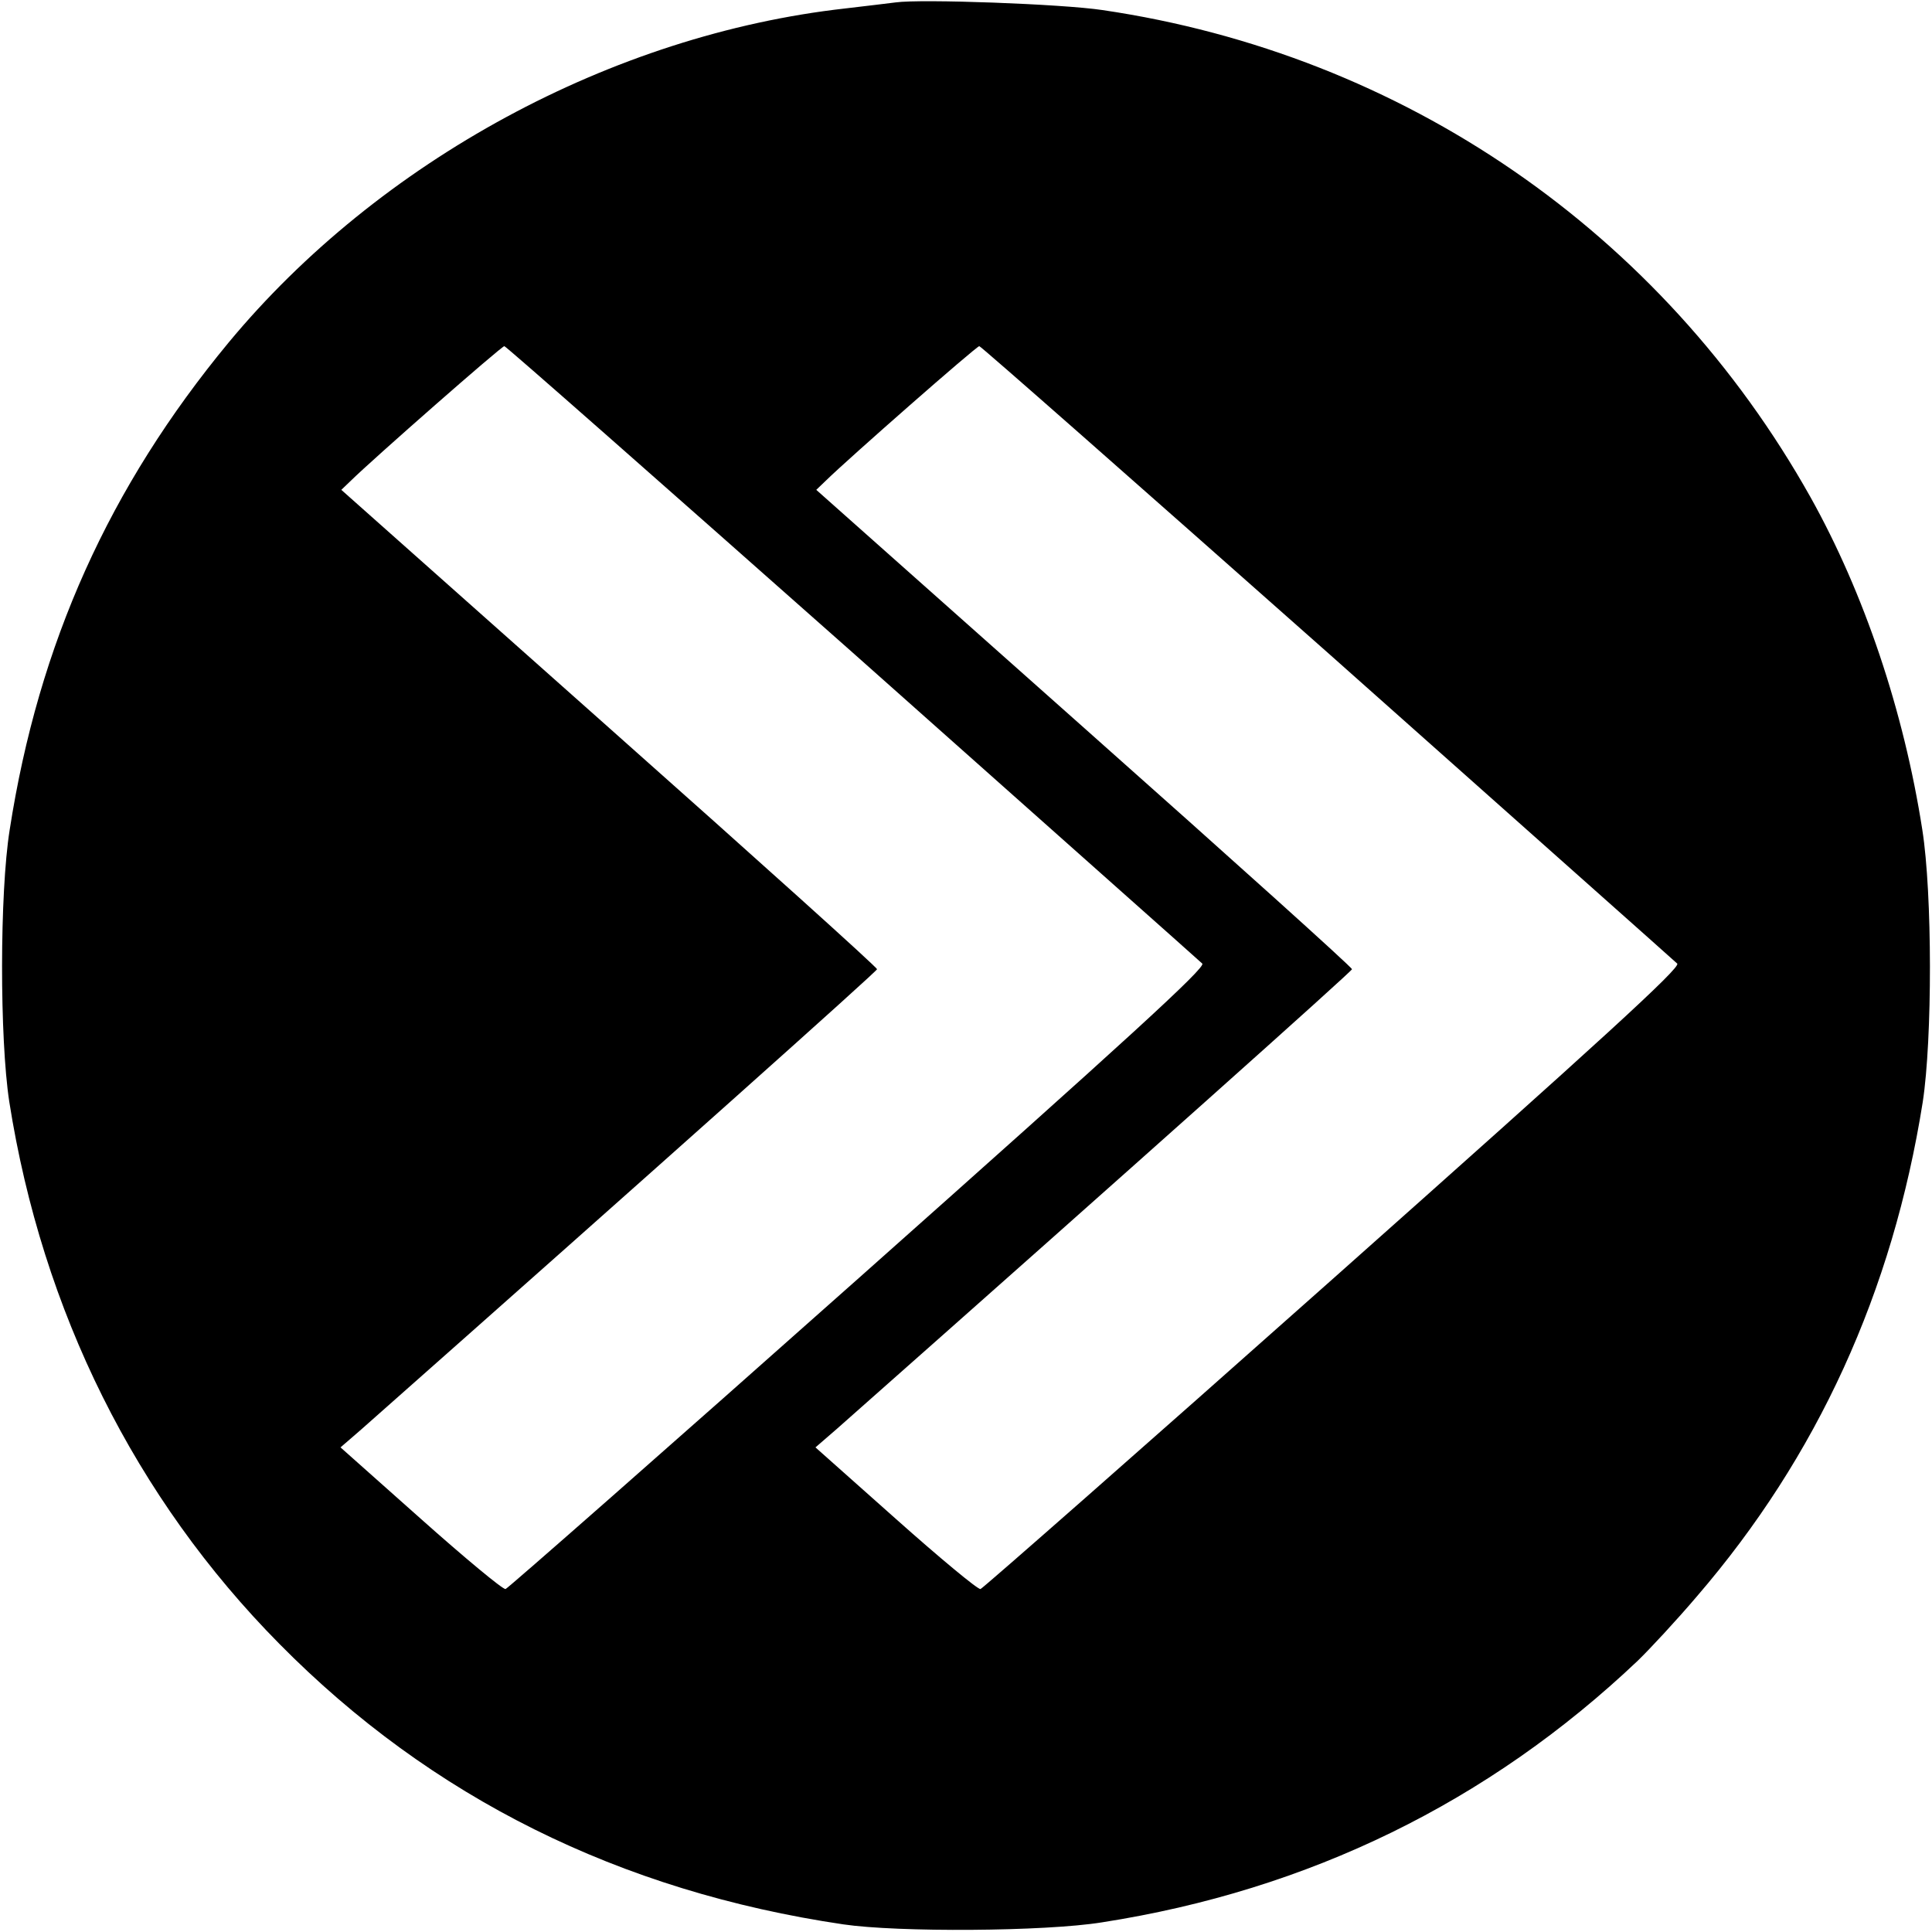
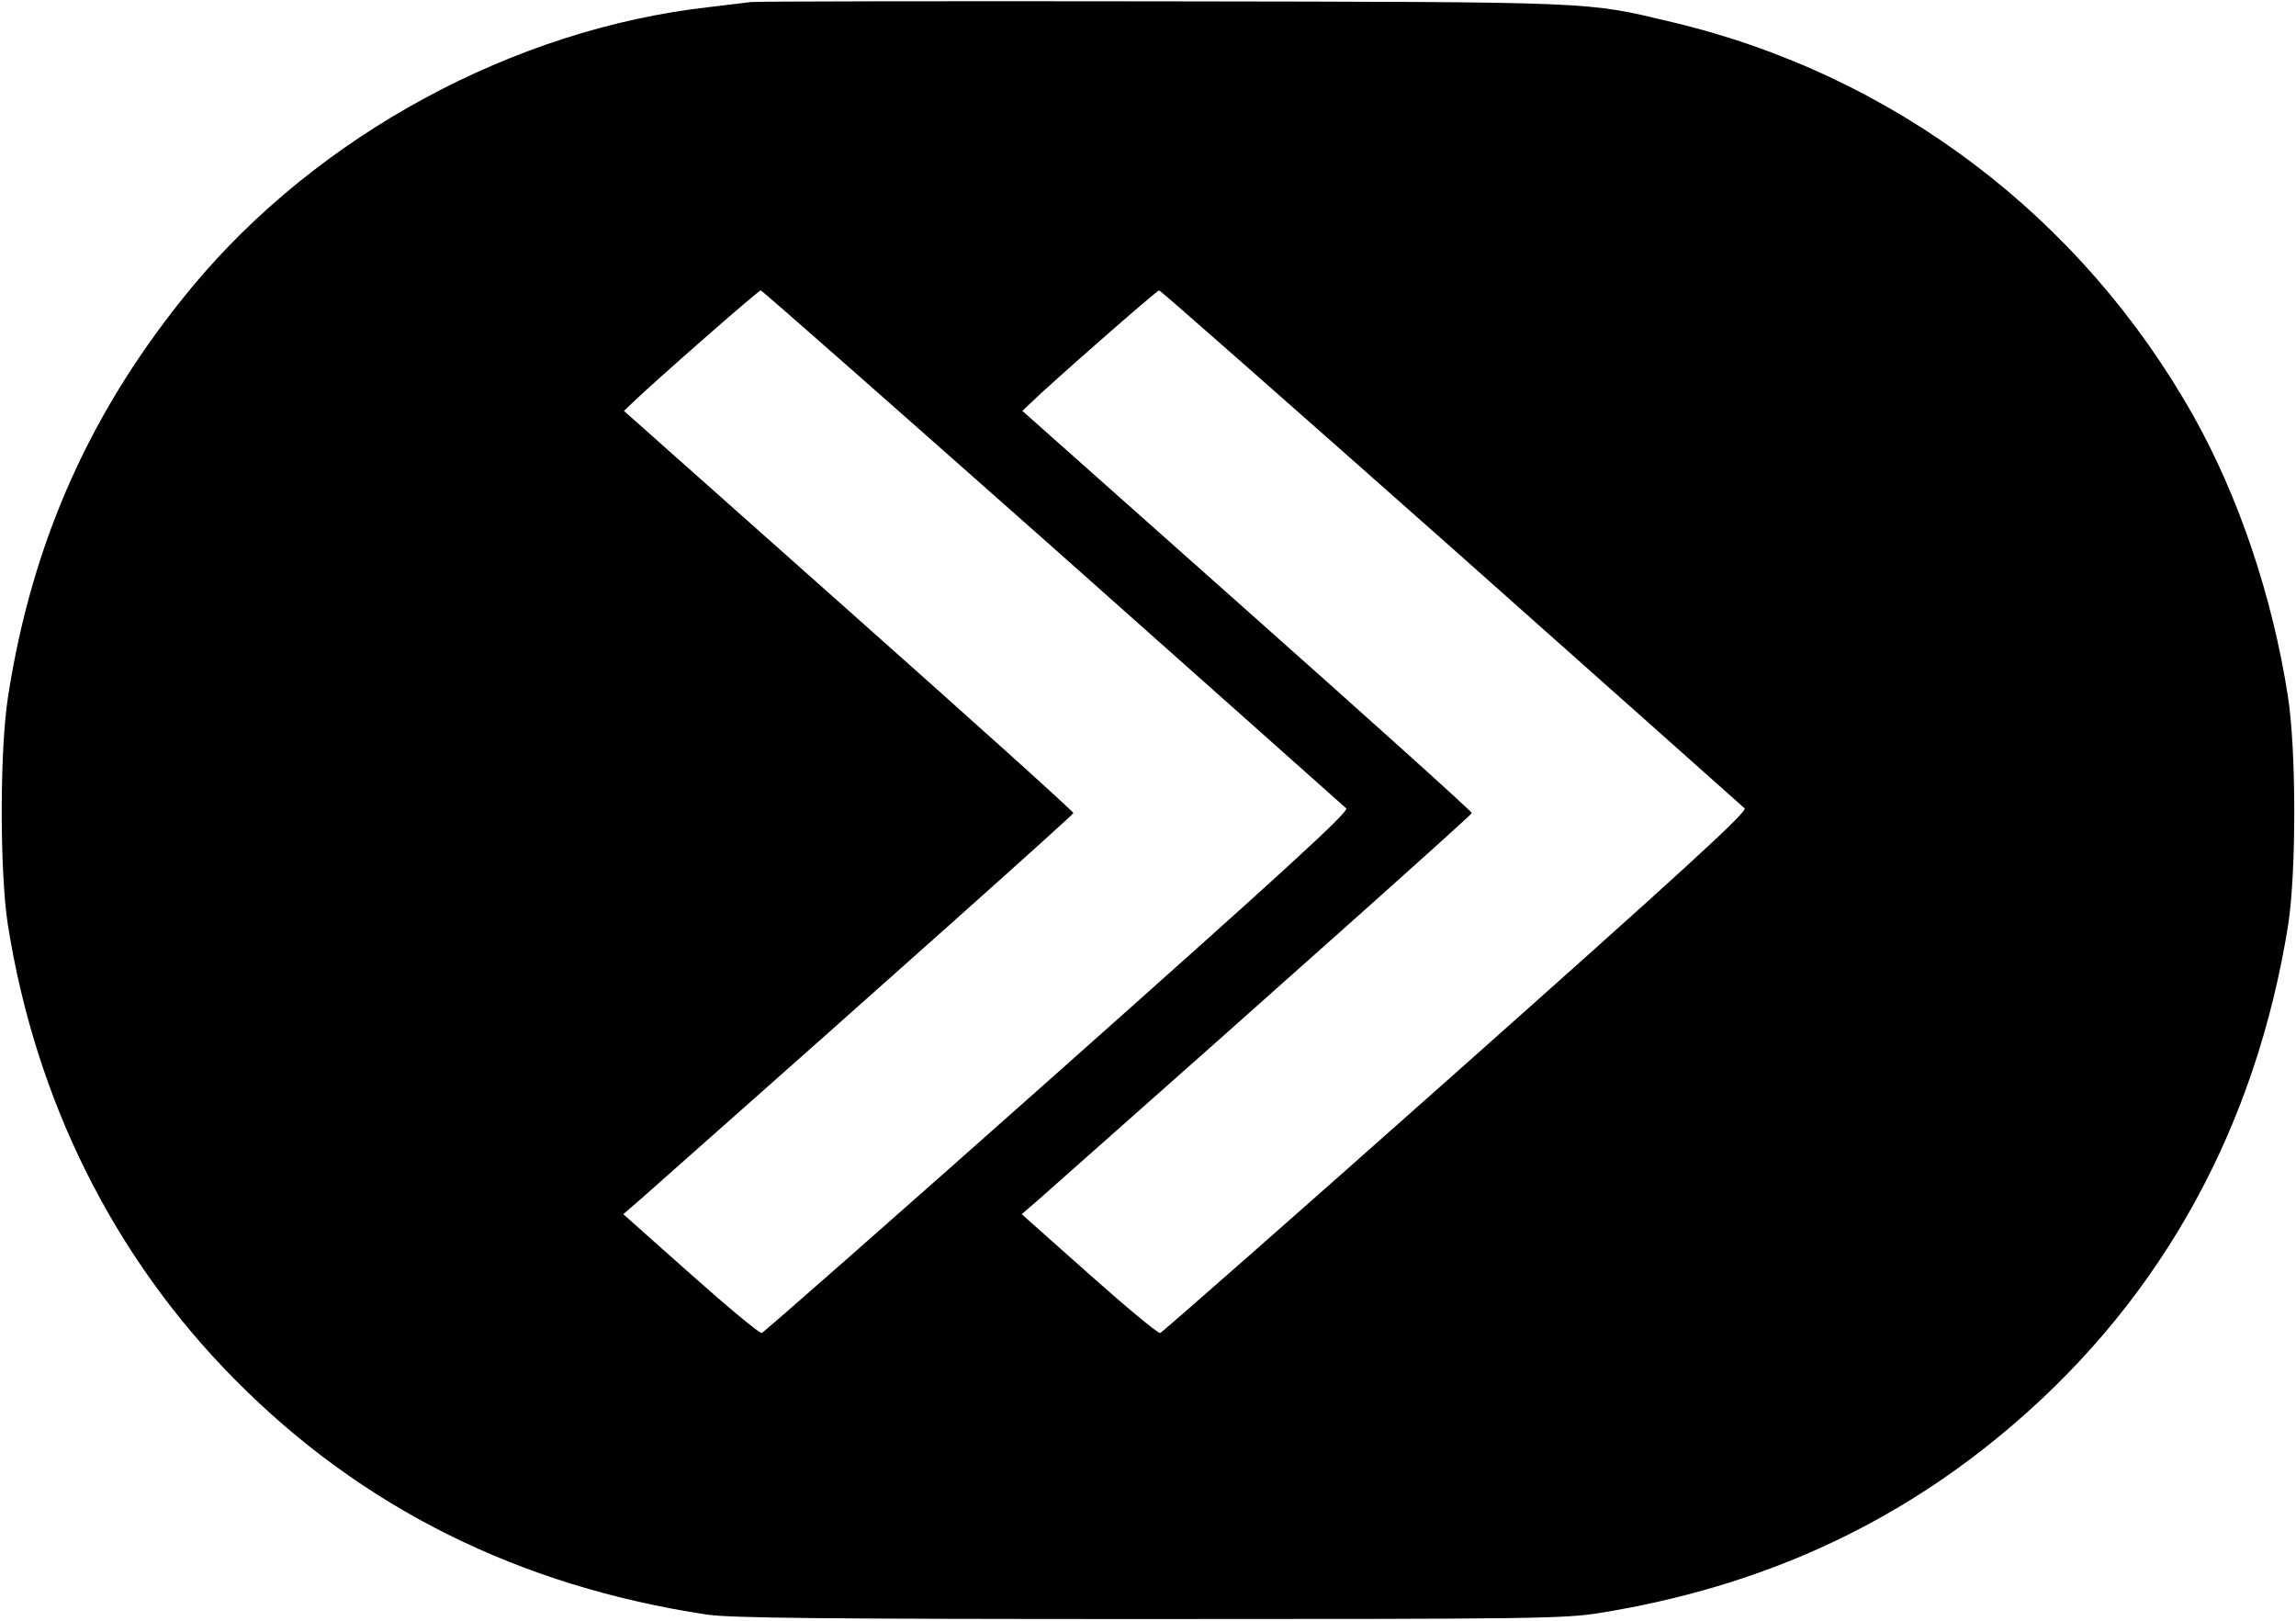
- <svg xmlns="http://www.w3.org/2000/svg" version="1.0" width="480pt" height="480pt" viewBox="0 0 480 480" preserveAspectRatio="xMidYMid meet">
+ <svg xmlns="http://www.w3.org/2000/svg" version="1.0" width="680pt" height="480pt" viewBox="0 0 680 480" preserveAspectRatio="xMidYMid meet">
  <g transform="translate(0,480) scale(0.1,-0.1)" fill="#000000" stroke="none">
-     <path d="M2225 4794 c-16 -2 -73 -9 -125 -15 -579 -65 -1158 -379 -1532 -830 -296 -358 -472 -747 -544 -1211 -25 -157 -25 -518 -1 -675 82 -521 313 -985 671 -1347 377 -382 846 -615 1401 -697 135 -20 501 -18 643 5 514 80 961 299 1331 650 29 28 96 100 147 160 299 347 486 756 561 1228 24 157 24 517 -1 676 -46 296 -145 589 -278 827 -369 658 -1011 1100 -1759 1210 -99 15 -451 28 -514 19z m-107 -1615 c471 -419 863 -767 869 -773 10 -9 -187 -189 -853 -781 -477 -424 -872 -771 -878 -773 -7 -1 -101 77 -211 175 l-199 177 52 45 c746 660 1281 1138 1281 1143 1 4 -299 274 -665 599 l-666 592 24 23 c55 54 374 334 381 334 4 0 393 -343 865 -761z m1180 0 c471 -419 863 -767 869 -773 10 -9 -187 -189 -853 -781 -477 -424 -872 -771 -878 -773 -7 -1 -101 77 -211 175 l-199 177 52 45 c746 660 1281 1138 1281 1143 1 4 -299 274 -665 599 l-666 592 24 23 c55 54 374 334 381 334 4 0 393 -343 865 -761z" />
+     <path d="M2225 4794 c-16 -2 -73 -9 -125 -15 -579 -65 -1158 -379 -1532 -830 -296 -358 -472 -747 -544 -1211 -25 -157 -25 -518 -1 -675 82 -521 313 -985 671 -1347 377 -382 844 -614 1401 -698 72 -10 339 -13 1310 -13 1131 0 1228 1 1333 18 477 77 880 261 1228 561 441 379 716 882 811 1478 24 157 24 517 -1 676 -46 296 -145 589 -278 827 -332 592 -888 1013 -1544 1169 -261 62 -208 60 -1509 62 -655 1 -1203 0 -1220 -2z m893 -1615 c471 -419 863 -767 869 -773 10 -9 -187 -189 -853 -781 -477 -424 -872 -771 -878 -773 -7 -1 -101 77 -211 175 l-199 177 52 45 c746 660 1281 1138 1281 1143 1 4 -299 274 -665 599 l-666 592 24 23 c55 54 374 334 381 334 4 0 393 -343 865 -761z m1180 0 c471 -419 863 -767 869 -773 10 -9 -187 -189 -853 -781 -477 -424 -872 -771 -878 -773 -7 -1 -101 77 -211 175 l-199 177 52 45 c746 660 1281 1138 1281 1143 1 4 -299 274 -665 599 l-666 592 24 23 c55 54 374 334 381 334 4 0 393 -343 865 -761z" />
  </g>
</svg>
